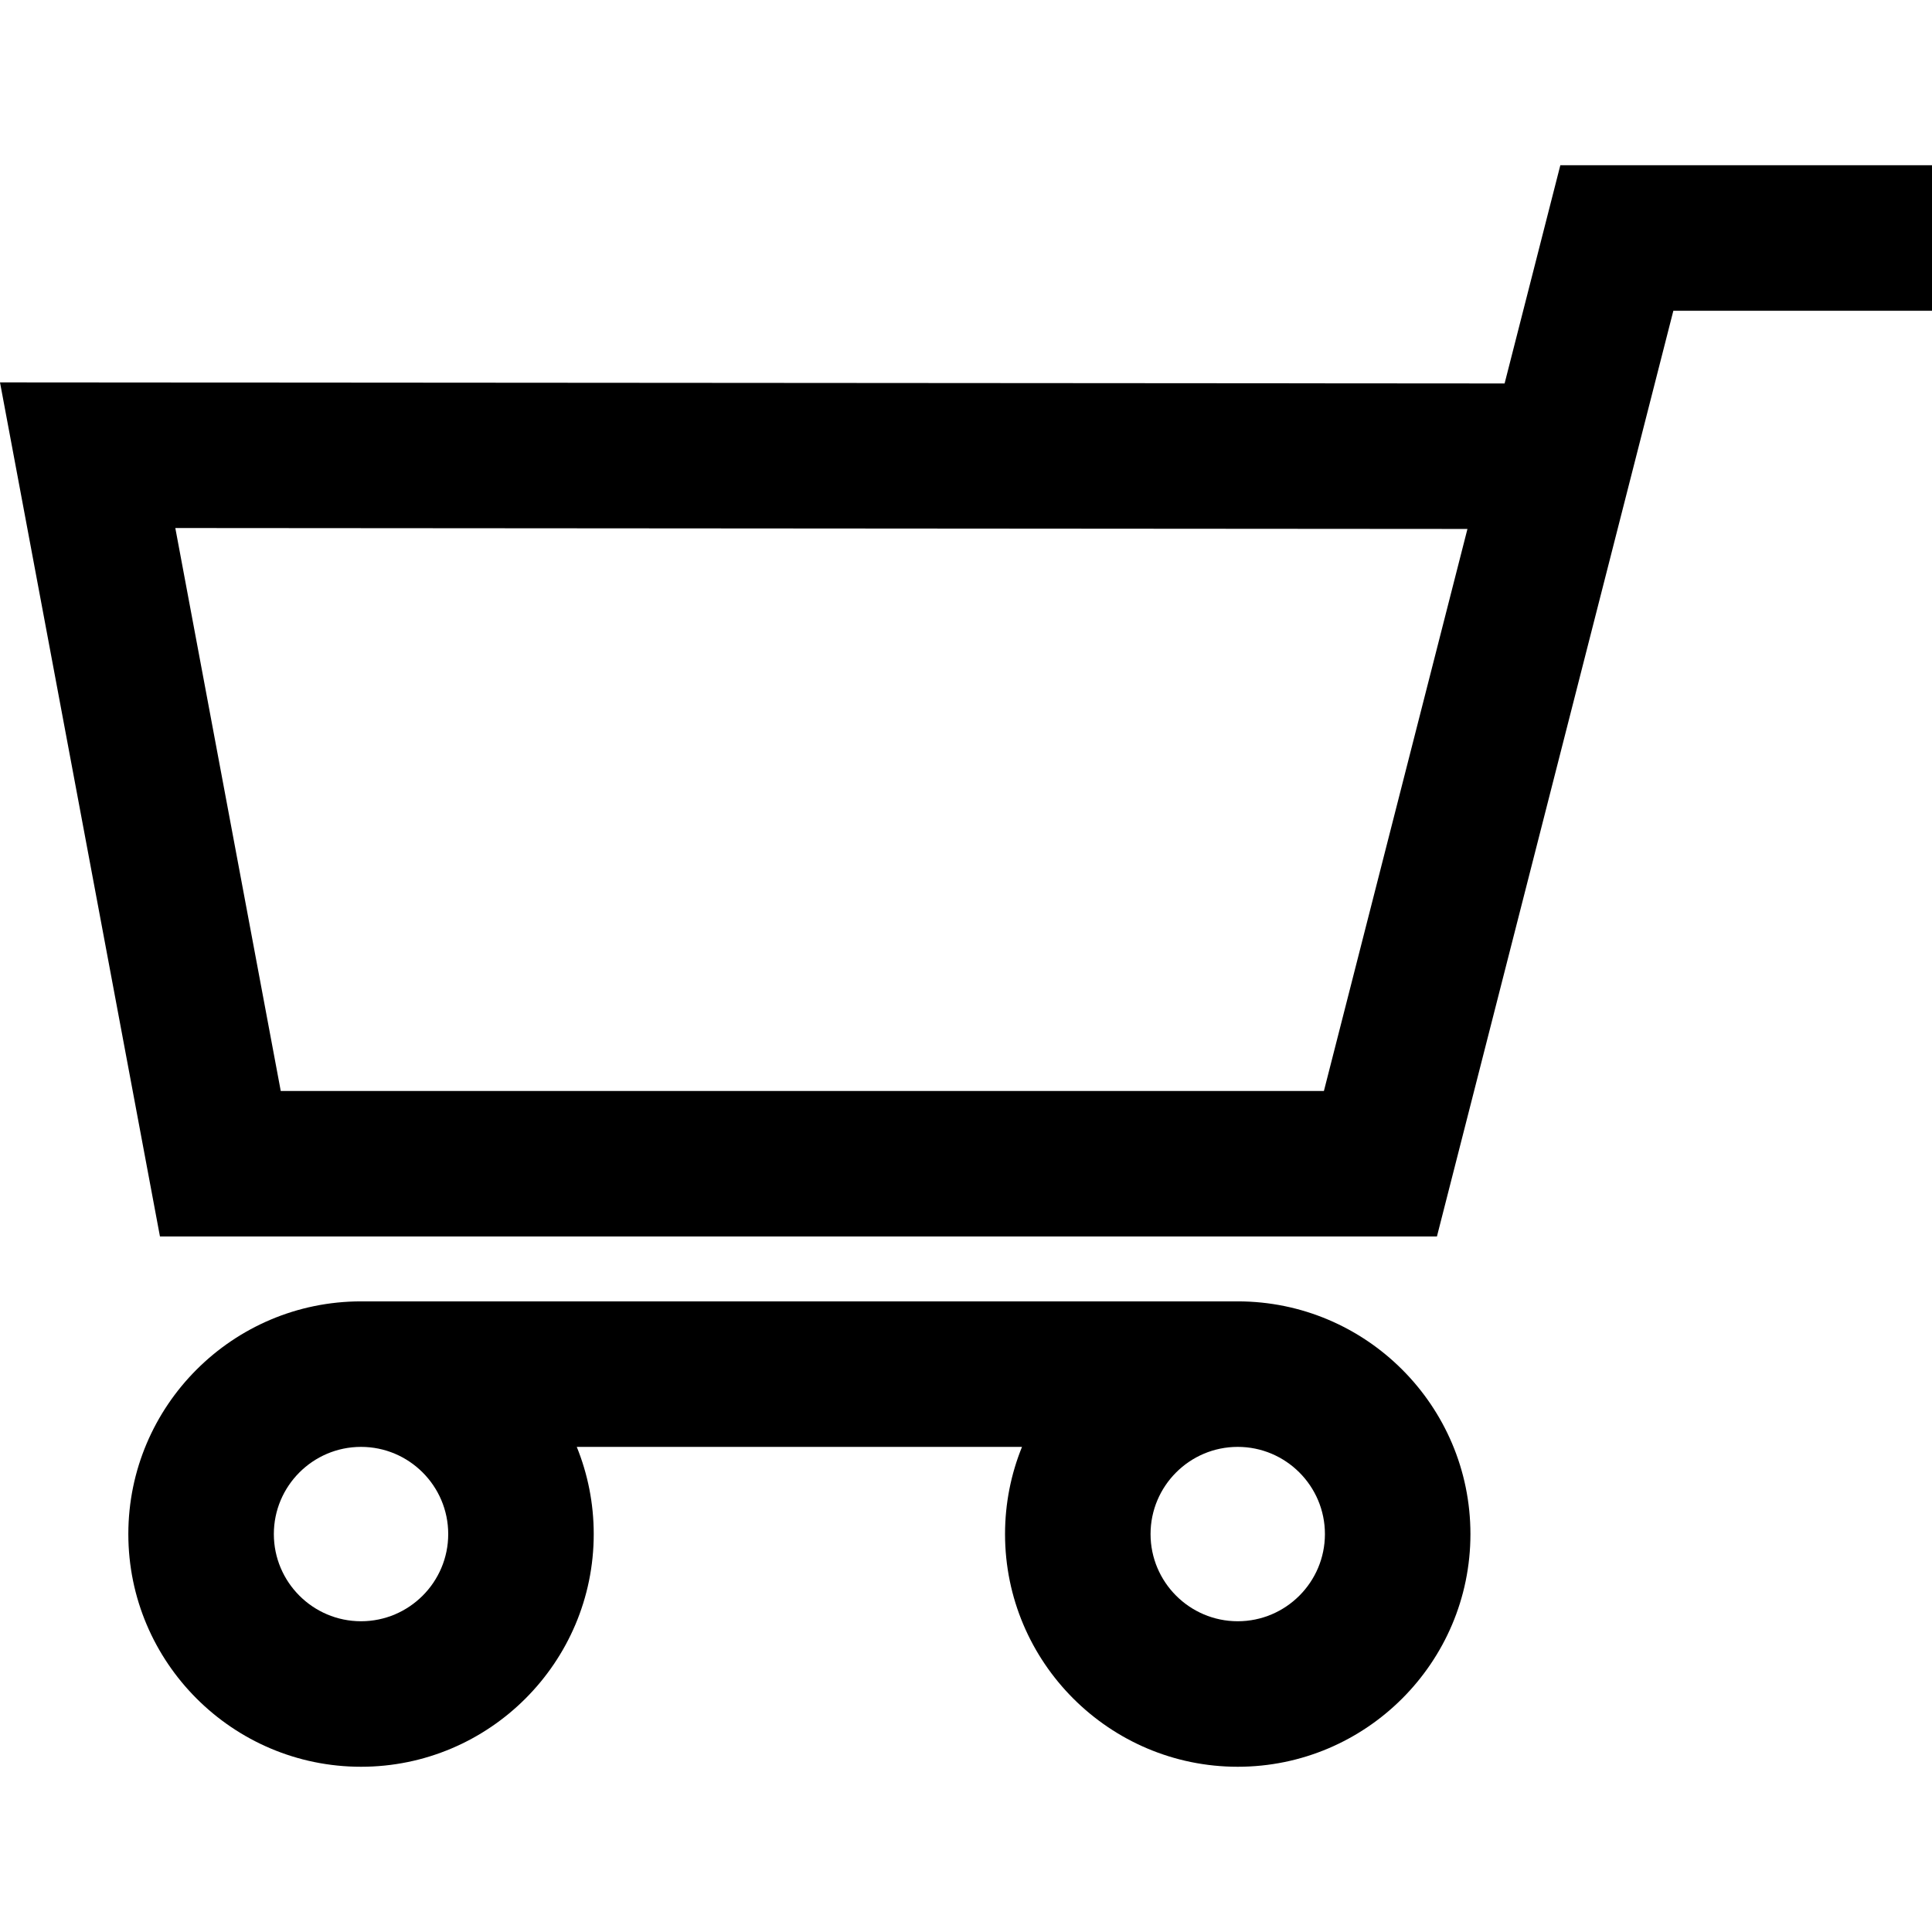
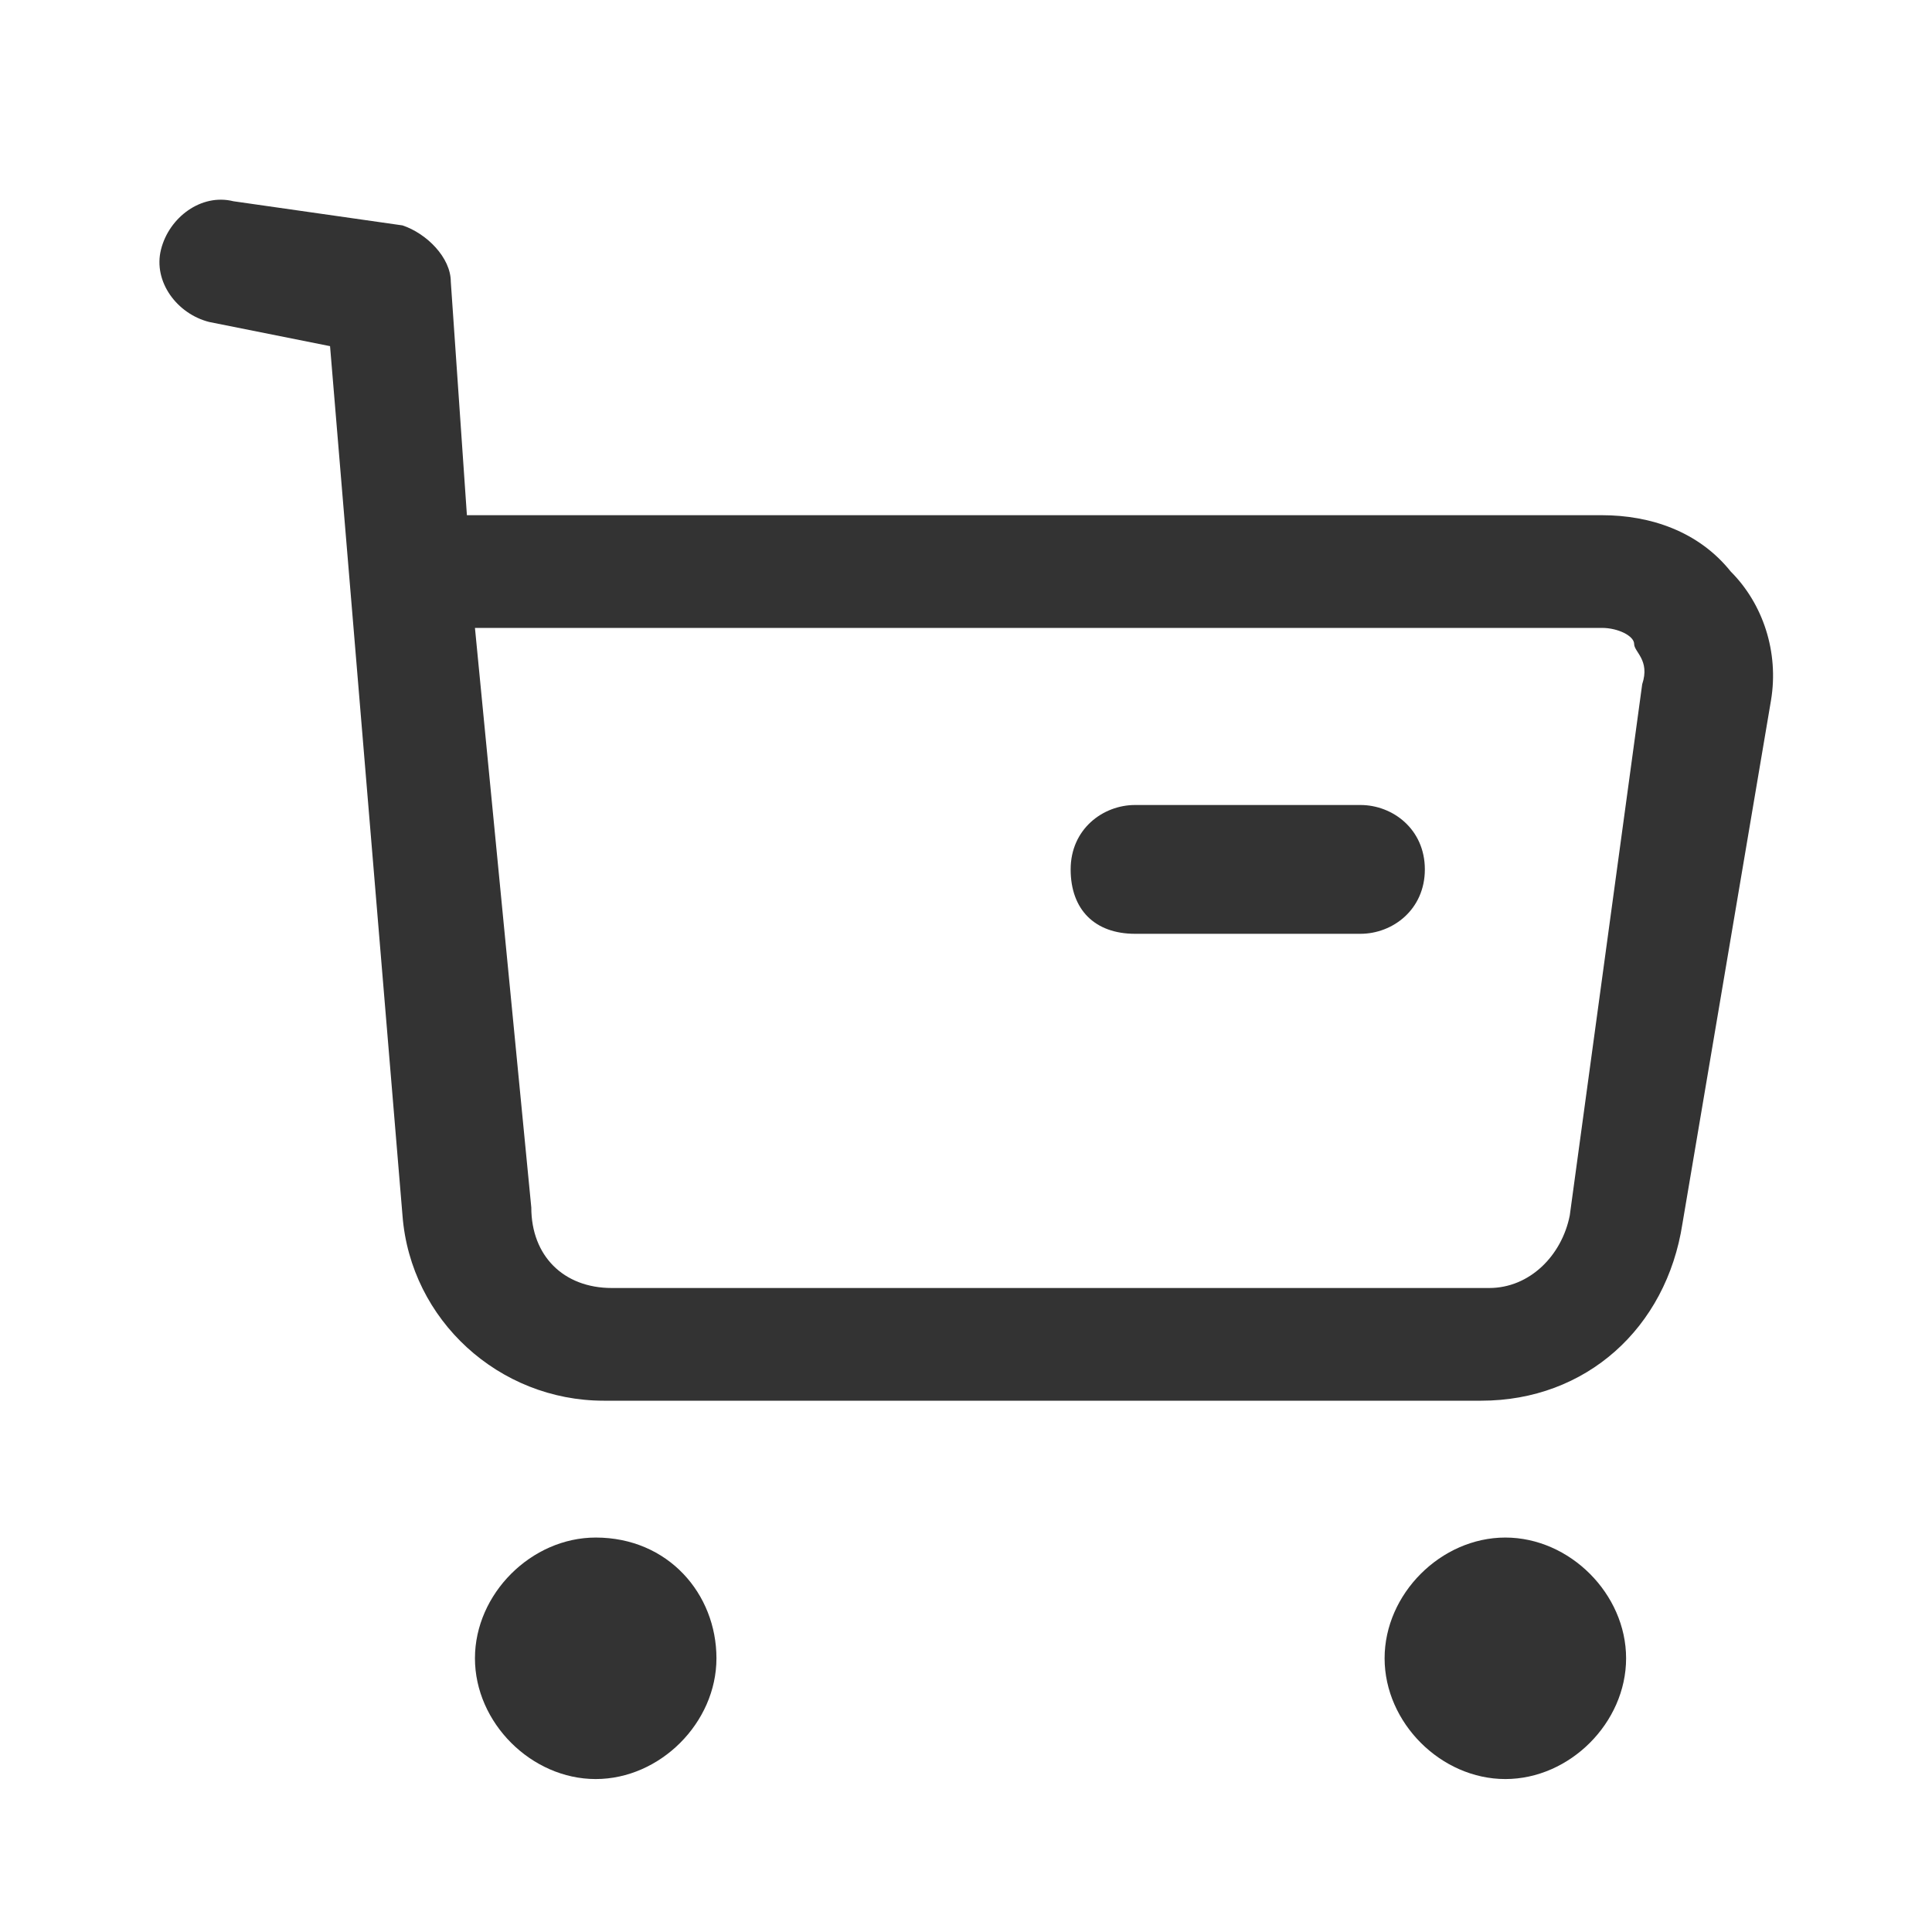
- <svg xmlns="http://www.w3.org/2000/svg" fill="#000000" version="1.1" id="Capa_1" width="800px" height="800px" viewBox="0 0 902.86 902.86" xml:space="preserve">
-   <g>
-     <g>
-       <path d="M671.504,577.829l110.485-432.609H902.86v-68H729.174L703.128,179.2L0,178.697l74.753,399.129h596.751V577.829z     M685.766,247.188l-67.077,262.64H131.199L81.928,246.756L685.766,247.188z" />
-       <path d="M578.418,825.641c59.961,0,108.743-48.783,108.743-108.744s-48.782-108.742-108.743-108.742H168.717    c-59.961,0-108.744,48.781-108.744,108.742s48.782,108.744,108.744,108.744c59.962,0,108.743-48.783,108.743-108.744    c0-14.4-2.821-28.152-7.927-40.742h208.069c-5.107,12.59-7.928,26.342-7.928,40.742    C469.675,776.858,518.457,825.641,578.418,825.641z M209.46,716.897c0,22.467-18.277,40.744-40.743,40.744    c-22.466,0-40.744-18.277-40.744-40.744c0-22.465,18.277-40.742,40.744-40.742C191.183,676.155,209.46,694.432,209.46,716.897z     M619.162,716.897c0,22.467-18.277,40.744-40.743,40.744s-40.743-18.277-40.743-40.744c0-22.465,18.277-40.742,40.743-40.742    S619.162,694.432,619.162,716.897z" />
-     </g>
+ <svg xmlns="http://www.w3.org/2000/svg" version="1.1" id="Слой_1" x="0px" y="0px" viewBox="0 0 24 24" style="enable-background:new 0 0 24 24;" xml:space="preserve">
+   <g fill="#333">
+     <path d="M7.4,19.1c-0.8,0-1.5,0.7-1.5,1.5s0.7,1.5,1.5,1.5s1.5-0.7,1.5-1.5S8.3,19.1,7.4,19.1z" />
+     <path d="M18.7,19.1c-0.8,0-1.5,0.7-1.5,1.5s0.7,1.5,1.5,1.5c0.8,0,1.5-0.7,1.5-1.5S19.5,19.1,18.7,19.1z" />
+     <path d="M21.5,7.1c-0.4-0.5-1-0.7-1.6-0.7H5.8L5.6,3.5c0-0.3-0.3-0.6-0.6-0.7L2.9,2.5C2.5,2.4,2.1,2.7,2,3.1   C1.9,3.5,2.2,3.9,2.6,4l1.5,0.3L5,15.1c0.1,1.3,1.2,2.3,2.5,2.3h10.9c1.3,0,2.3-0.9,2.5-2.2L22,8.7C22.1,8.1,21.9,7.5,21.5,7.1z    M19.5,15.1c-0.1,0.5-0.5,0.9-1,0.9H7.6c-0.6,0-1-0.4-1-1L5.9,7.8h14c0.2,0,0.4,0.1,0.4,0.2s0.2,0.2,0.1,0.5L19.5,15.1z" />
+     <path d="M16.9,10h-2.8c-0.4,0-0.8,0.3-0.8,0.8s0.3,0.8,0.8,0.8h2.8c0.4,0,0.8-0.3,0.8-0.8S17.3,10,16.9,10z" />
  </g>
</svg>
